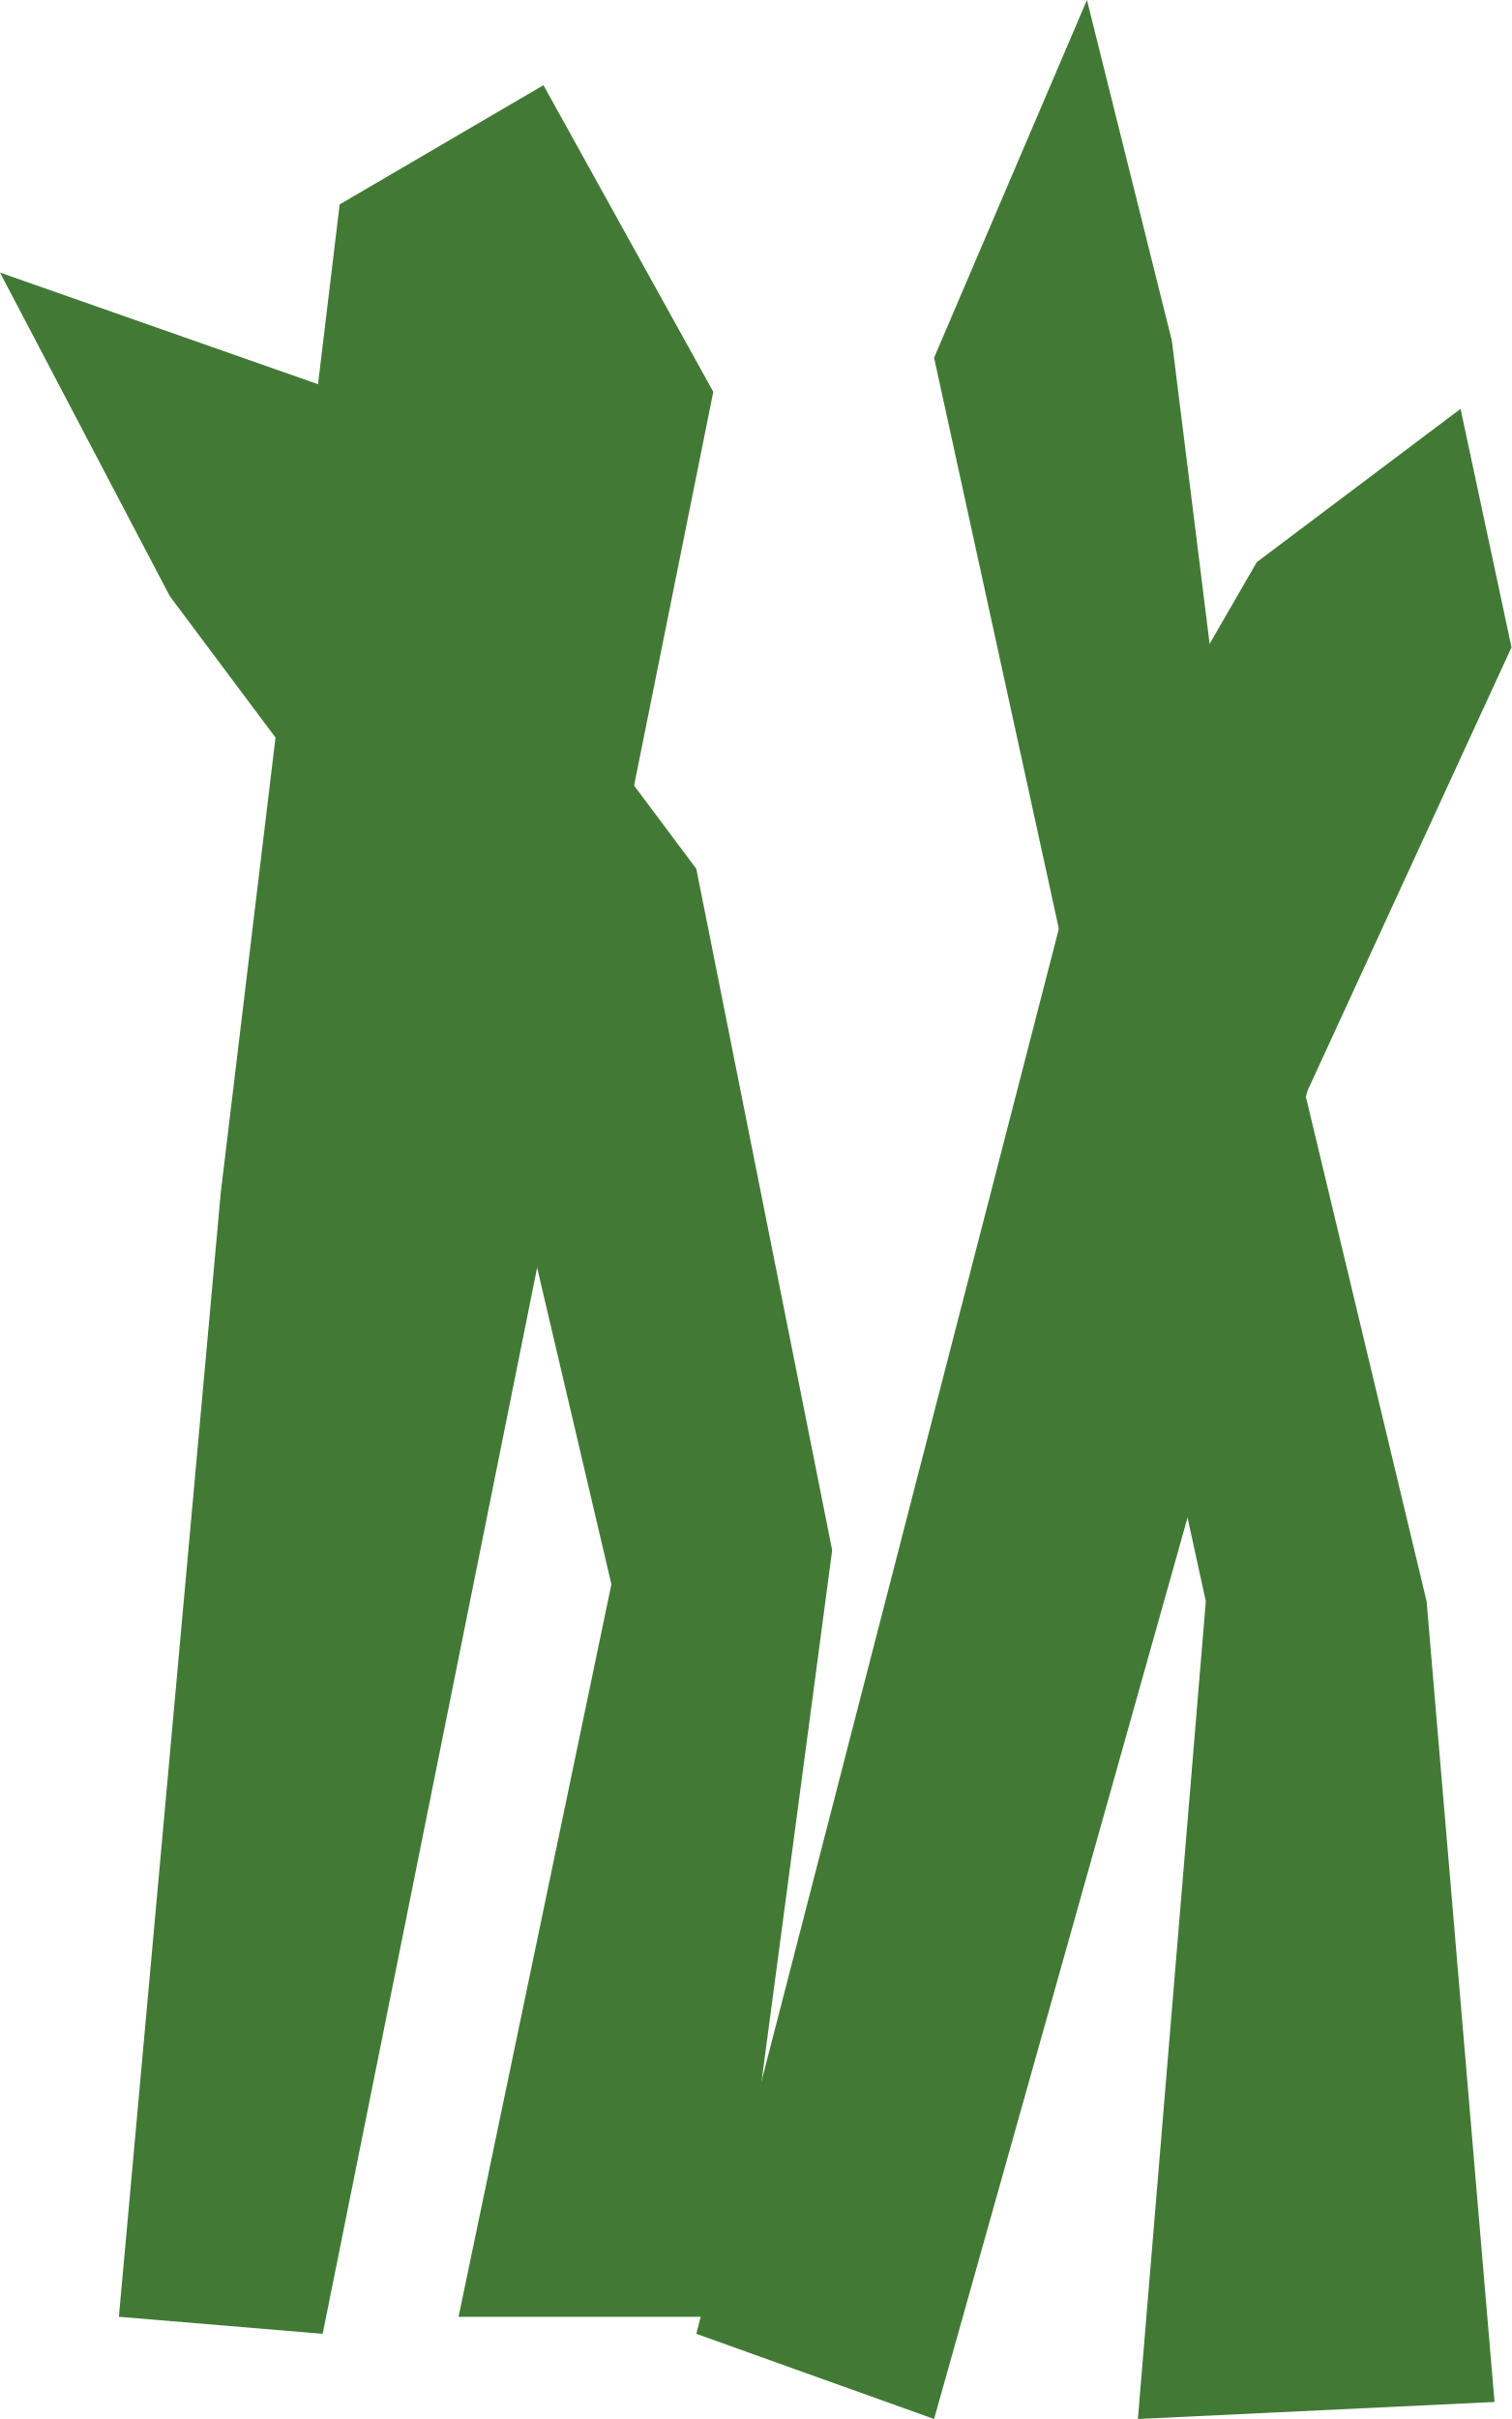
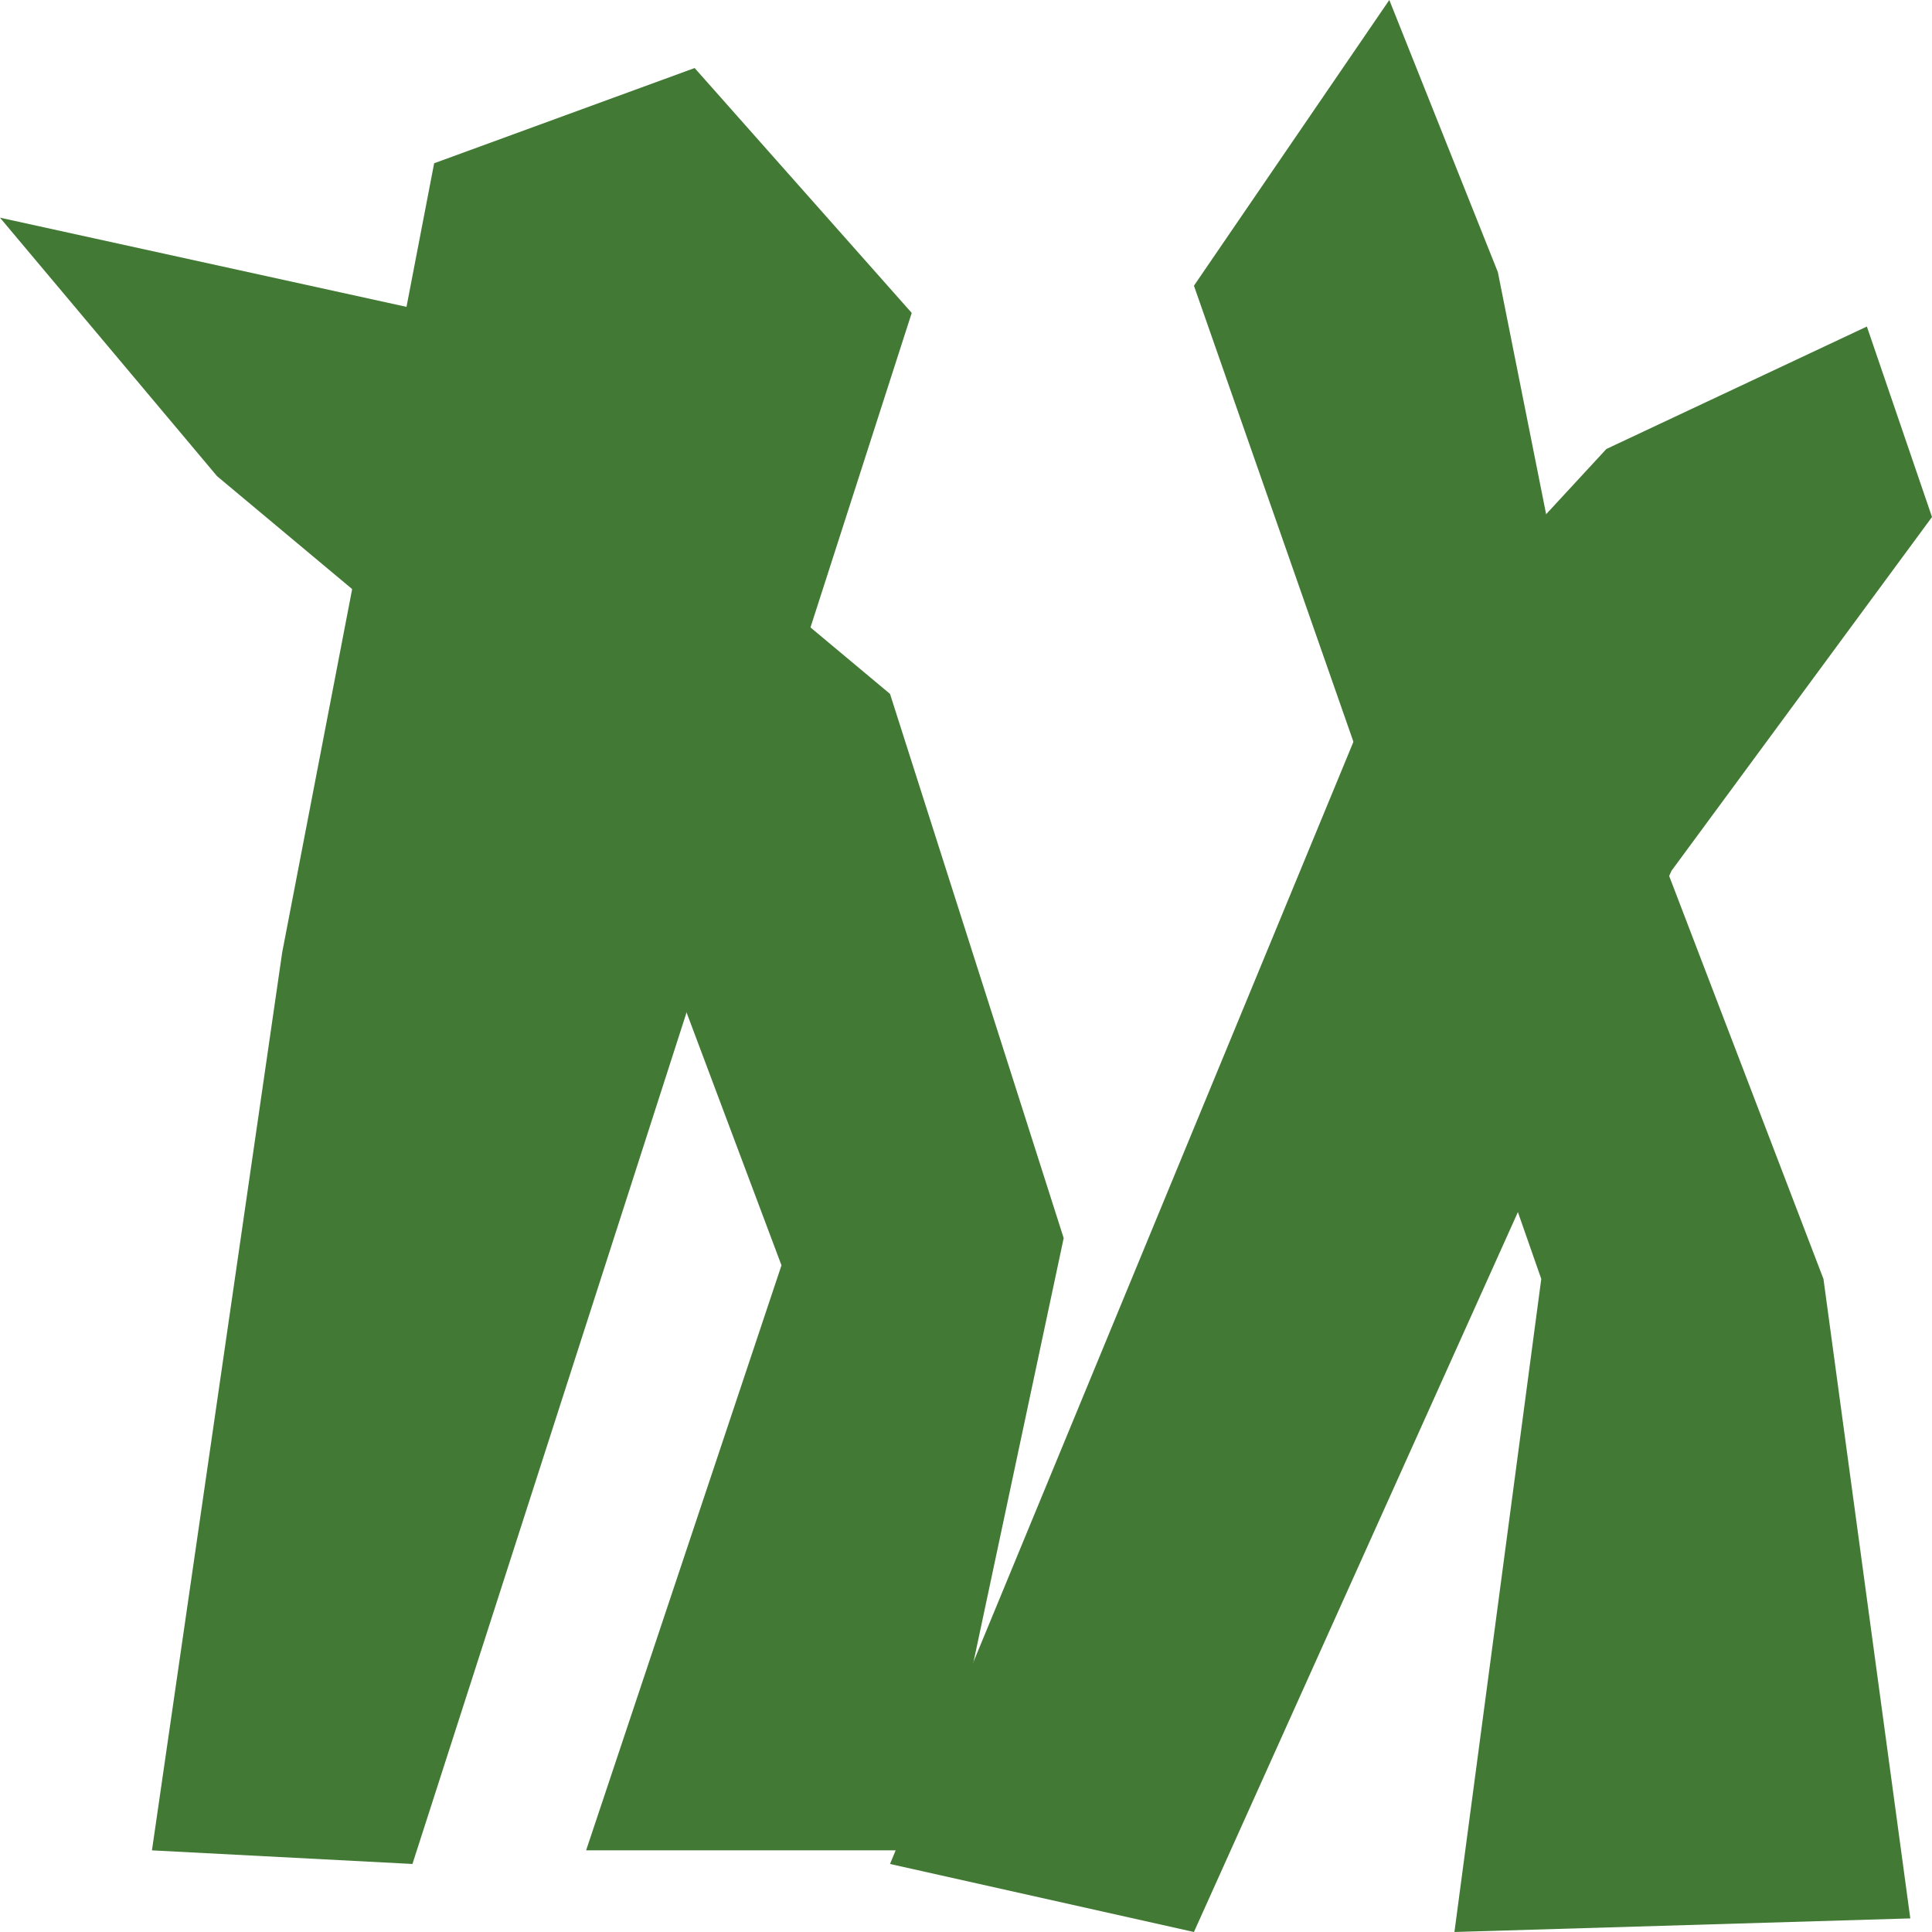
- <svg xmlns="http://www.w3.org/2000/svg" width="200" height="320" id="svg5377" version="1.1">
+ <svg xmlns="http://www.w3.org/2000/svg" width="200" height="200" id="svg5377" version="1.1">
  <defs id="defs5379" />
-   <g id="layer1" transform="translate(172.9161,-570.2542)">
-     <path style="fill:#427a35;fill-opacity:1;stroke:none" d="M -80.781,878.987 -31.343,687.437 -6.624,644.62 20.342,624.339 27.084,655.888 0.118,714.48 -49.321,890.254 z" id="path5139" />
-     <path style="fill:#427a35;fill-opacity:1;stroke:none" d="m -157.186,876.733 13.483,-148.732 15.73,-130.704 26.966,-15.775 22.472,40.563 -51.685,256.901 z" id="path5159" />
-     <path style="fill:#427a35;fill-opacity:1;stroke:none" d="m -11.118,669.409 26.966,112.676 8.989,105.915 -47.191,2.253 8.989,-108.169 -35.955,-164.507 20.225,-47.324 11.236,45.07 z" id="path5161" />
-     <path style="fill:#427a35;fill-opacity:1;stroke:none" d="m -150.444,649.127 40.449,54.085 17.978,76.62 -20.225,96.901 35.955,0 13.483,-101.408 -17.978,-90.141 -47.191,-63.099 -44.944,-15.775 z" id="path5163" />
+   <g id="layer1" transform="translate(172.9161,-690.2542)">
+     <path style="fill:#427a35;fill-opacity:1;stroke:none" d="M -80.781,883.212 -31.343,763.494 -6.624,736.733 20.342,724.057 27.084,743.775 0.118,780.395 -49.321,890.254 z" id="path5139" />
+     <path style="fill:#427a35;fill-opacity:1;stroke:none" d="m -157.186,881.803 13.483,-92.958 15.73,-81.69 26.966,-9.859 22.472,25.352 -51.685,160.563 z" id="path5159" />
+     <path style="fill:#427a35;fill-opacity:1;stroke:none" d="m -11.118,752.226 26.966,70.423 8.989,66.197 -47.191,1.408 8.989,-67.606 -35.955,-102.817 20.225,-29.578 11.236,28.169 z" id="path5161" />
+     <path style="fill:#427a35;fill-opacity:1;stroke:none" d="m -150.444,739.55 40.449,33.803 17.978,47.887 -20.225,60.563 35.955,0 13.483,-63.38 -17.978,-56.338 -47.191,-39.437 -44.944,-9.859 z" id="path5163" />
  </g>
</svg>
